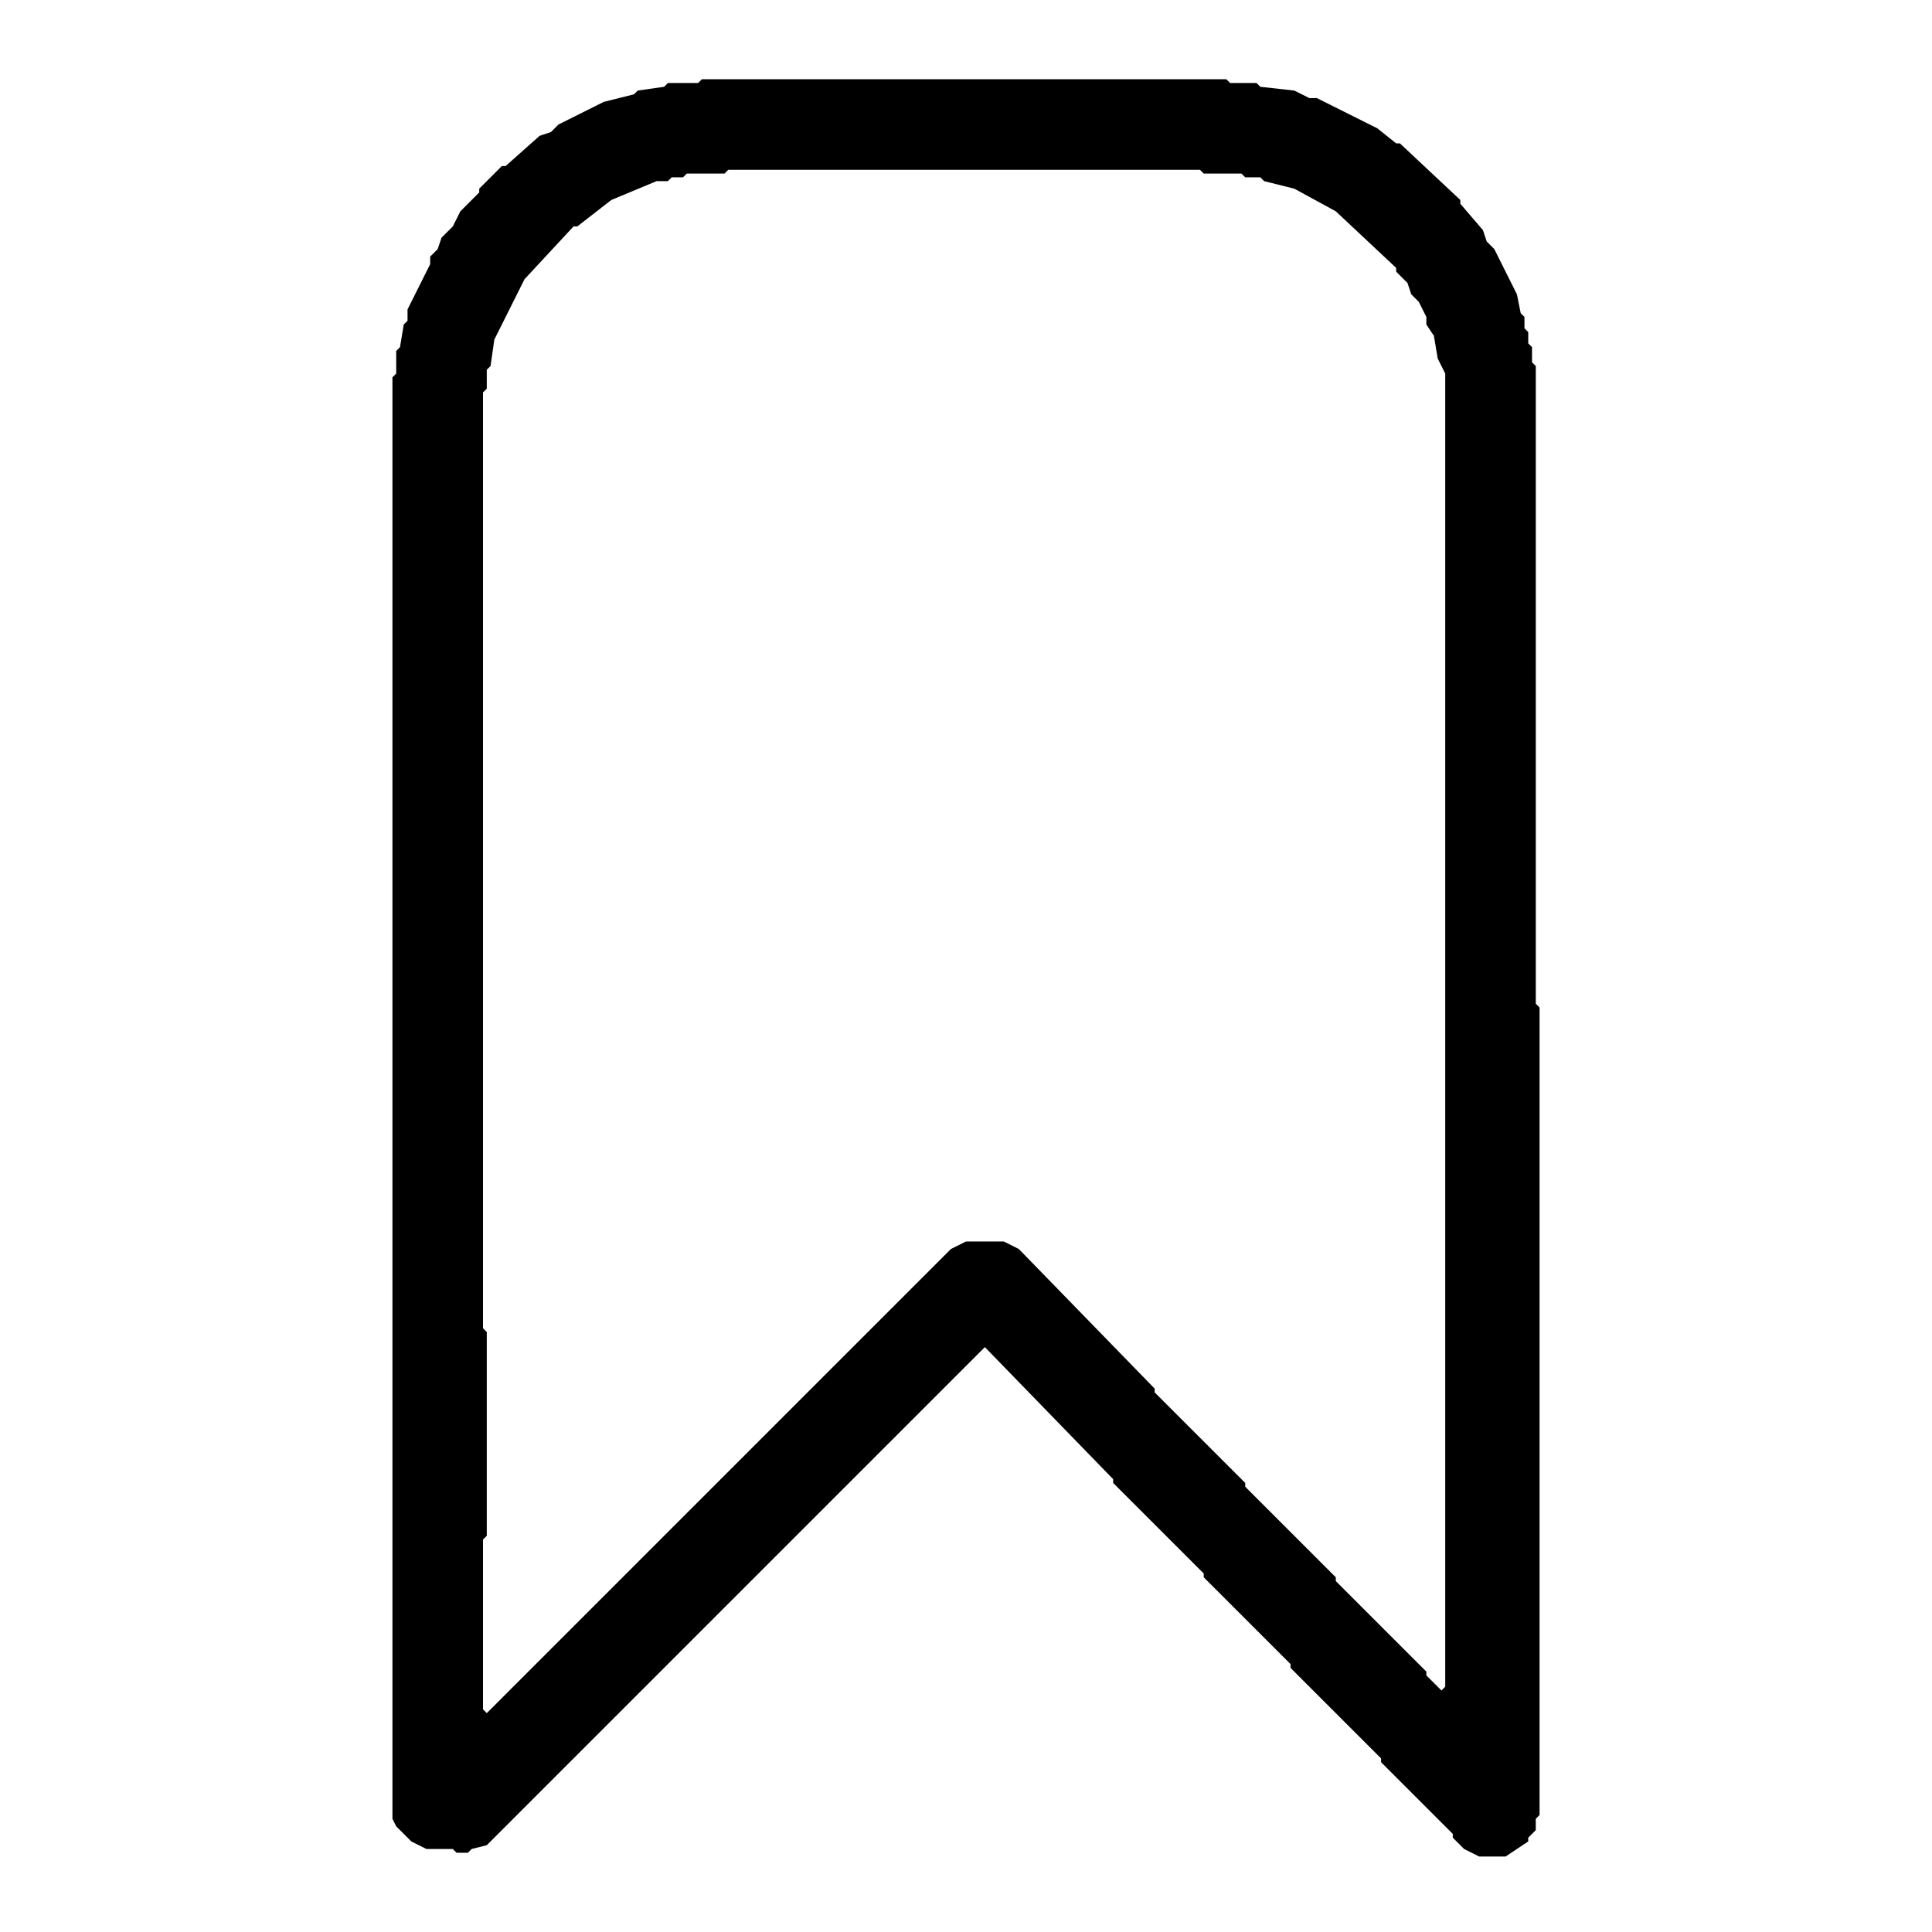
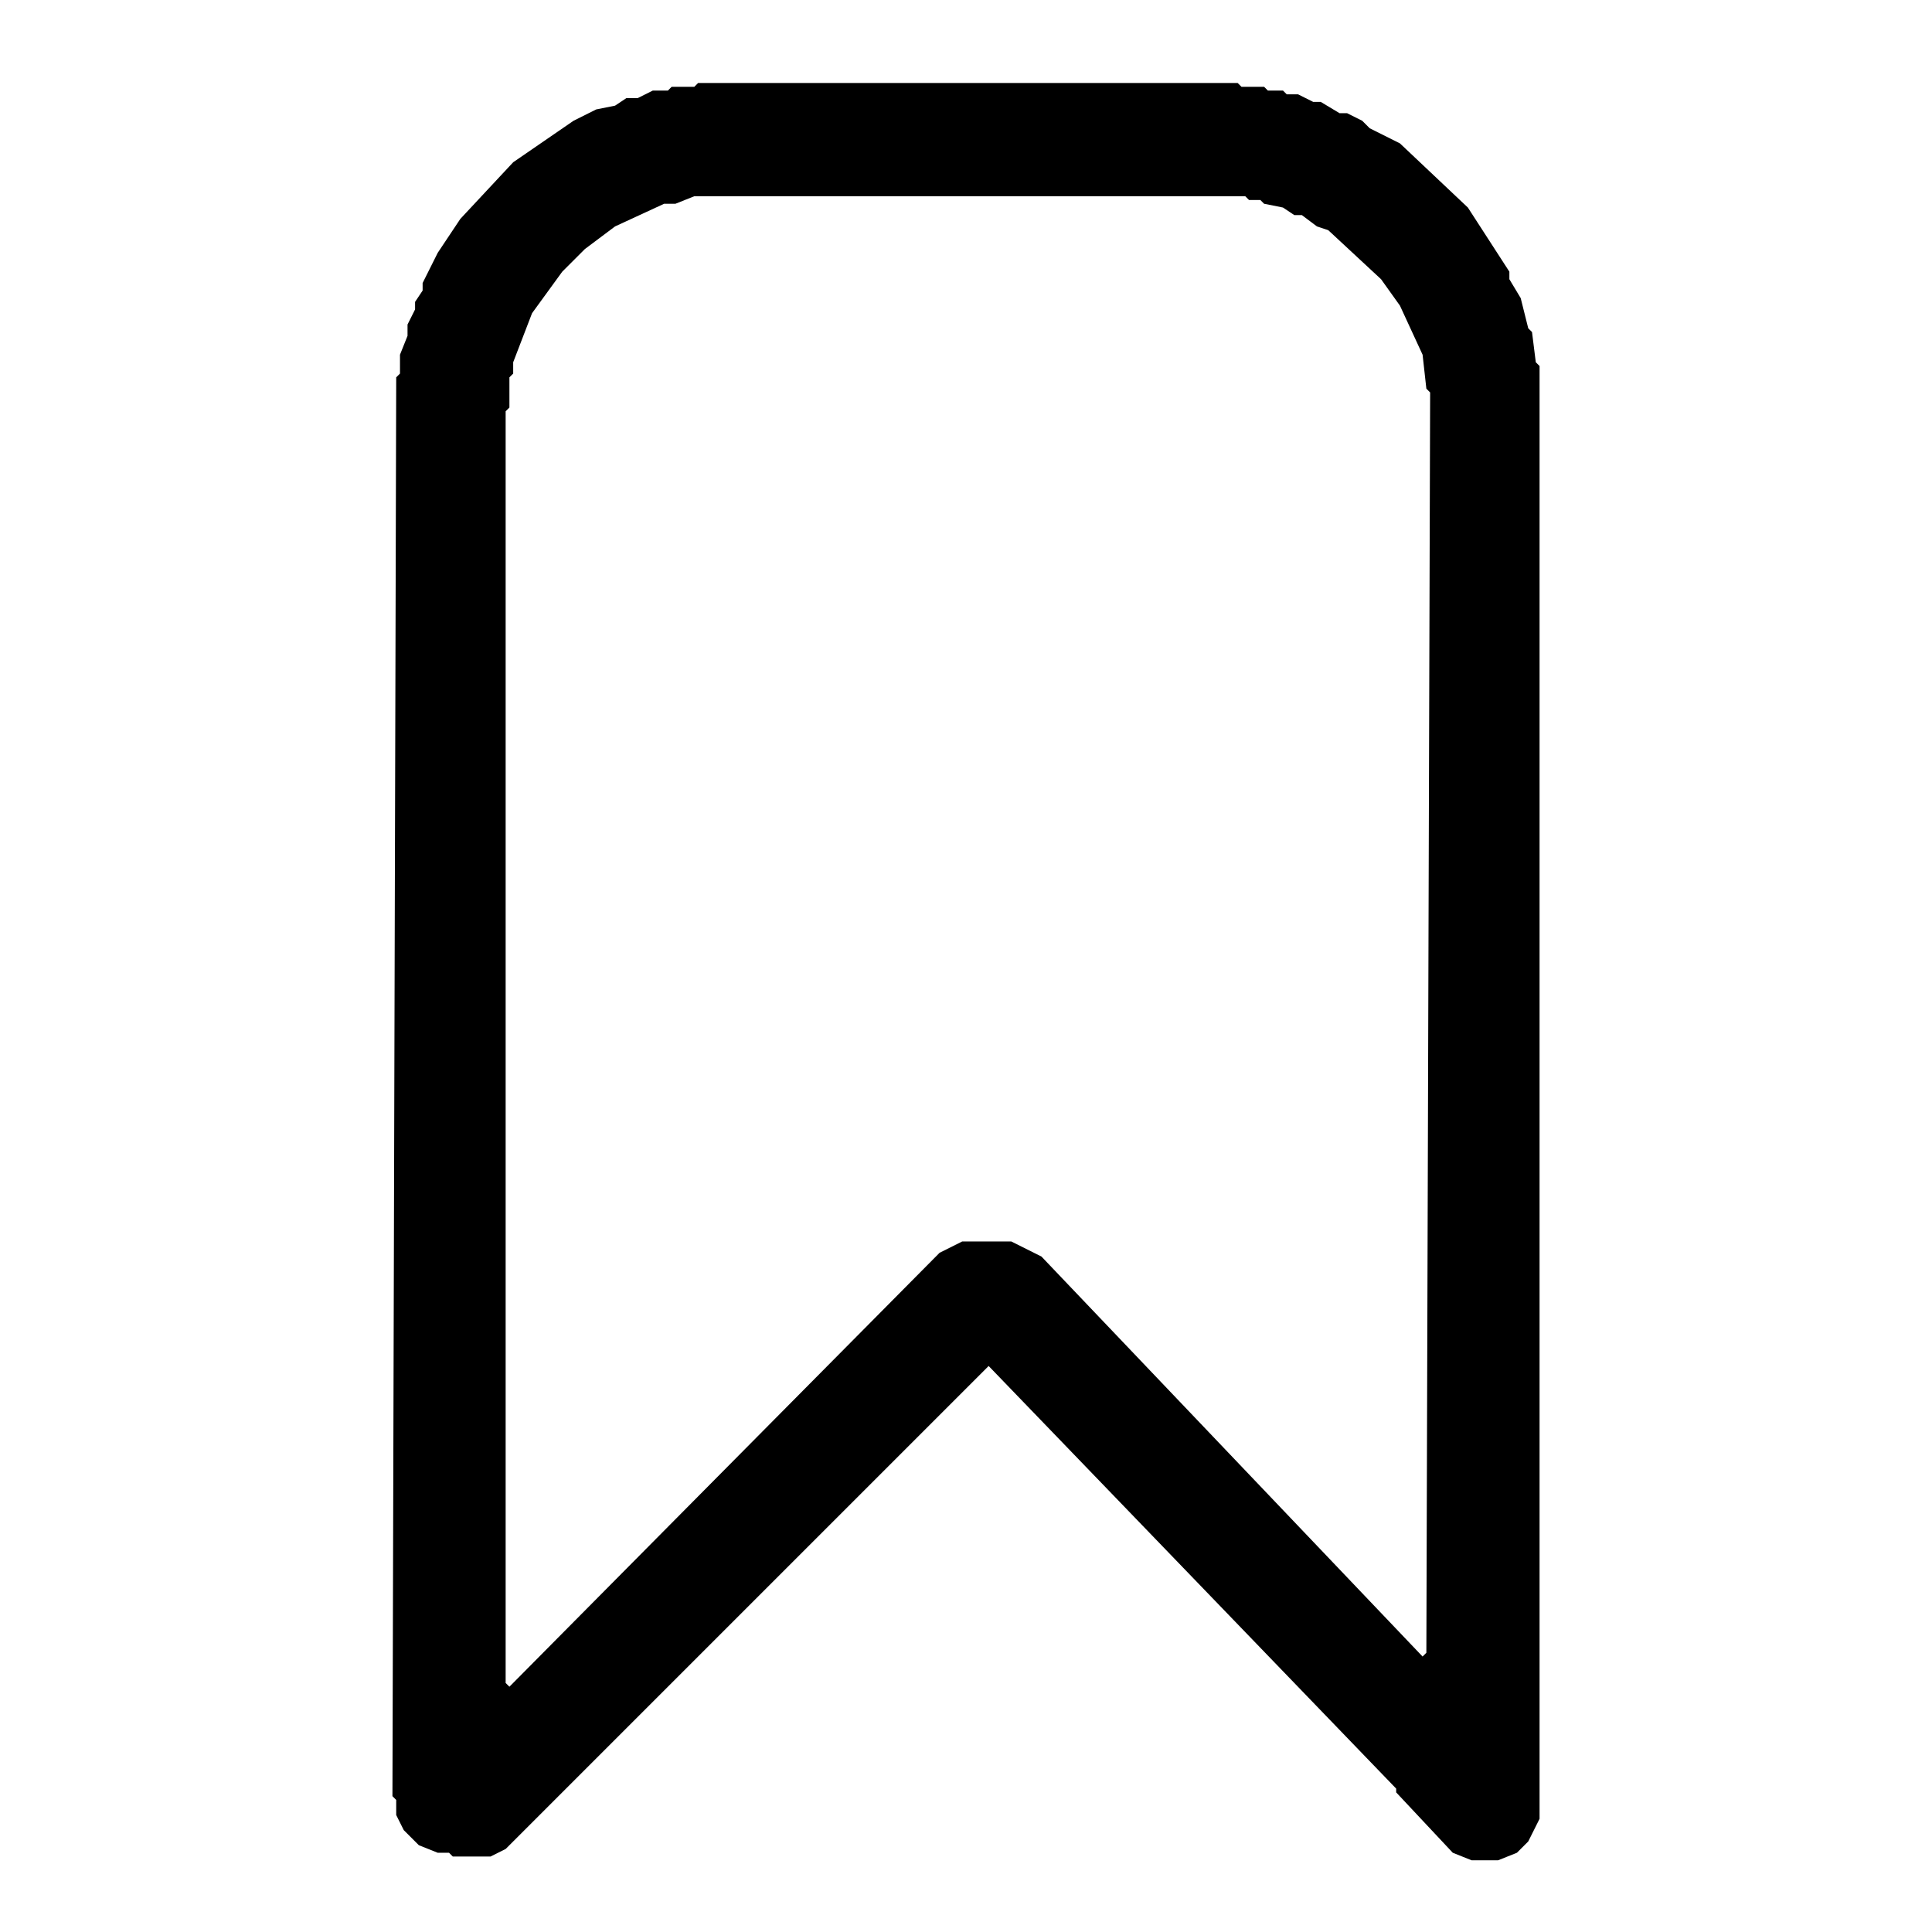
- <svg xmlns="http://www.w3.org/2000/svg" width="512" height="512" viewBox="0 0 512 512" fill="#000000" shape-rendering="geometricPrecision">
-   <path fill-rule="evenodd" clip-rule="evenodd" d="M 148 33 L 146 35 L 143 36 L 134 44 L 133 44 L 127 50 L 127 51 L 122 56 L 120 60 L 117 63 L 116 66 L 114 68 L 114 70 L 108 82 L 108 85 L 107 86 L 106 92 L 105 93 L 105 99 L 104 100 L 104 482 L 105 484 L 109 488 L 113 490 L 120 490 L 121 491 L 124 491 L 125 490 L 129 489 L 261 357 L 295 392 L 295 393 L 319 417 L 319 418 L 342 441 L 342 442 L 366 466 L 366 467 L 385 486 L 385 487 L 388 490 L 392 492 L 399 492 L 405 488 L 405 487 L 407 485 L 407 482 L 408 481 L 408 267 L 407 266 L 407 97 L 406 96 L 406 92 L 405 91 L 405 88 L 404 87 L 404 84 L 403 83 L 402 78 L 396 66 L 394 64 L 393 61 L 387 54 L 387 53 L 371 38 L 370 38 L 365 34 L 349 26 L 347 26 L 343 24 L 334 23 L 333 22 L 326 22 L 325 21 L 186 21 L 185 22 L 177 22 L 176 23 L 169 24 L 168 25 L 160 27 Z M 162 53 L 174 48 L 177 48 L 178 47 L 181 47 L 182 46 L 192 46 L 193 45 L 318 45 L 319 46 L 329 46 L 330 47 L 334 47 L 335 48 L 343 50 L 354 56 L 370 71 L 370 72 L 373 75 L 374 78 L 376 80 L 378 84 L 378 86 L 380 89 L 381 95 L 383 99 L 383 447 L 382 448 L 378 444 L 378 443 L 354 419 L 354 418 L 330 394 L 330 393 L 306 369 L 306 368 L 270 331 L 266 329 L 256 329 L 252 331 L 129 454 L 128 453 L 128 408 L 129 407 L 129 353 L 128 352 L 128 104 L 129 103 L 129 98 L 130 97 L 131 90 L 139 74 L 152 60 L 153 60 Z" />
+ <svg xmlns="http://www.w3.org/2000/svg" width="512" height="512" viewBox="0 0 512 512">
+   <path d="M163 60 L176 54 L179 54 L184 52 L330 52 L331 53 L334 53 L335 54 L340 55 L343 57 L345 57 L349 60 L352 61 L366 74 L371 81 L377 94 L378 103 L379 104 L378 438 L377 439 L276 333 L268 329 L255 329 L249 332 L135 447 L134 446 L134 109 L135 108 L135 100 L136 99 L136 96 L141 83 L149 72 L155 66 Z M152 32 L136 43 L122 58 L116 67 L112 75 L112 77 L110 80 L110 82 L108 86 L108 89 L106 94 L106 99 L105 100 L104 476 L105 477 L105 481 L107 485 L111 489 L116 491 L119 491 L120 492 L130 492 L134 490 L262 362 L370 474 L370 475 L385 491 L390 493 L397 493 L402 491 L405 488 L408 482 L408 97 L407 96 L406 88 L405 87 L403 79 L400 74 L400 72 L389 55 L371 38 L363 34 L361 32 L357 30 L355 30 L350 27 L348 27 L344 25 L341 25 L340 24 L336 24 L335 23 L329 23 L328 22 L185 22 L184 23 L178 23 L177 24 L173 24 L169 26 L166 26 L163 28 L158 29 Z" fill="#000000" fill-rule="evenodd" clip-rule="evenodd" />
</svg>
